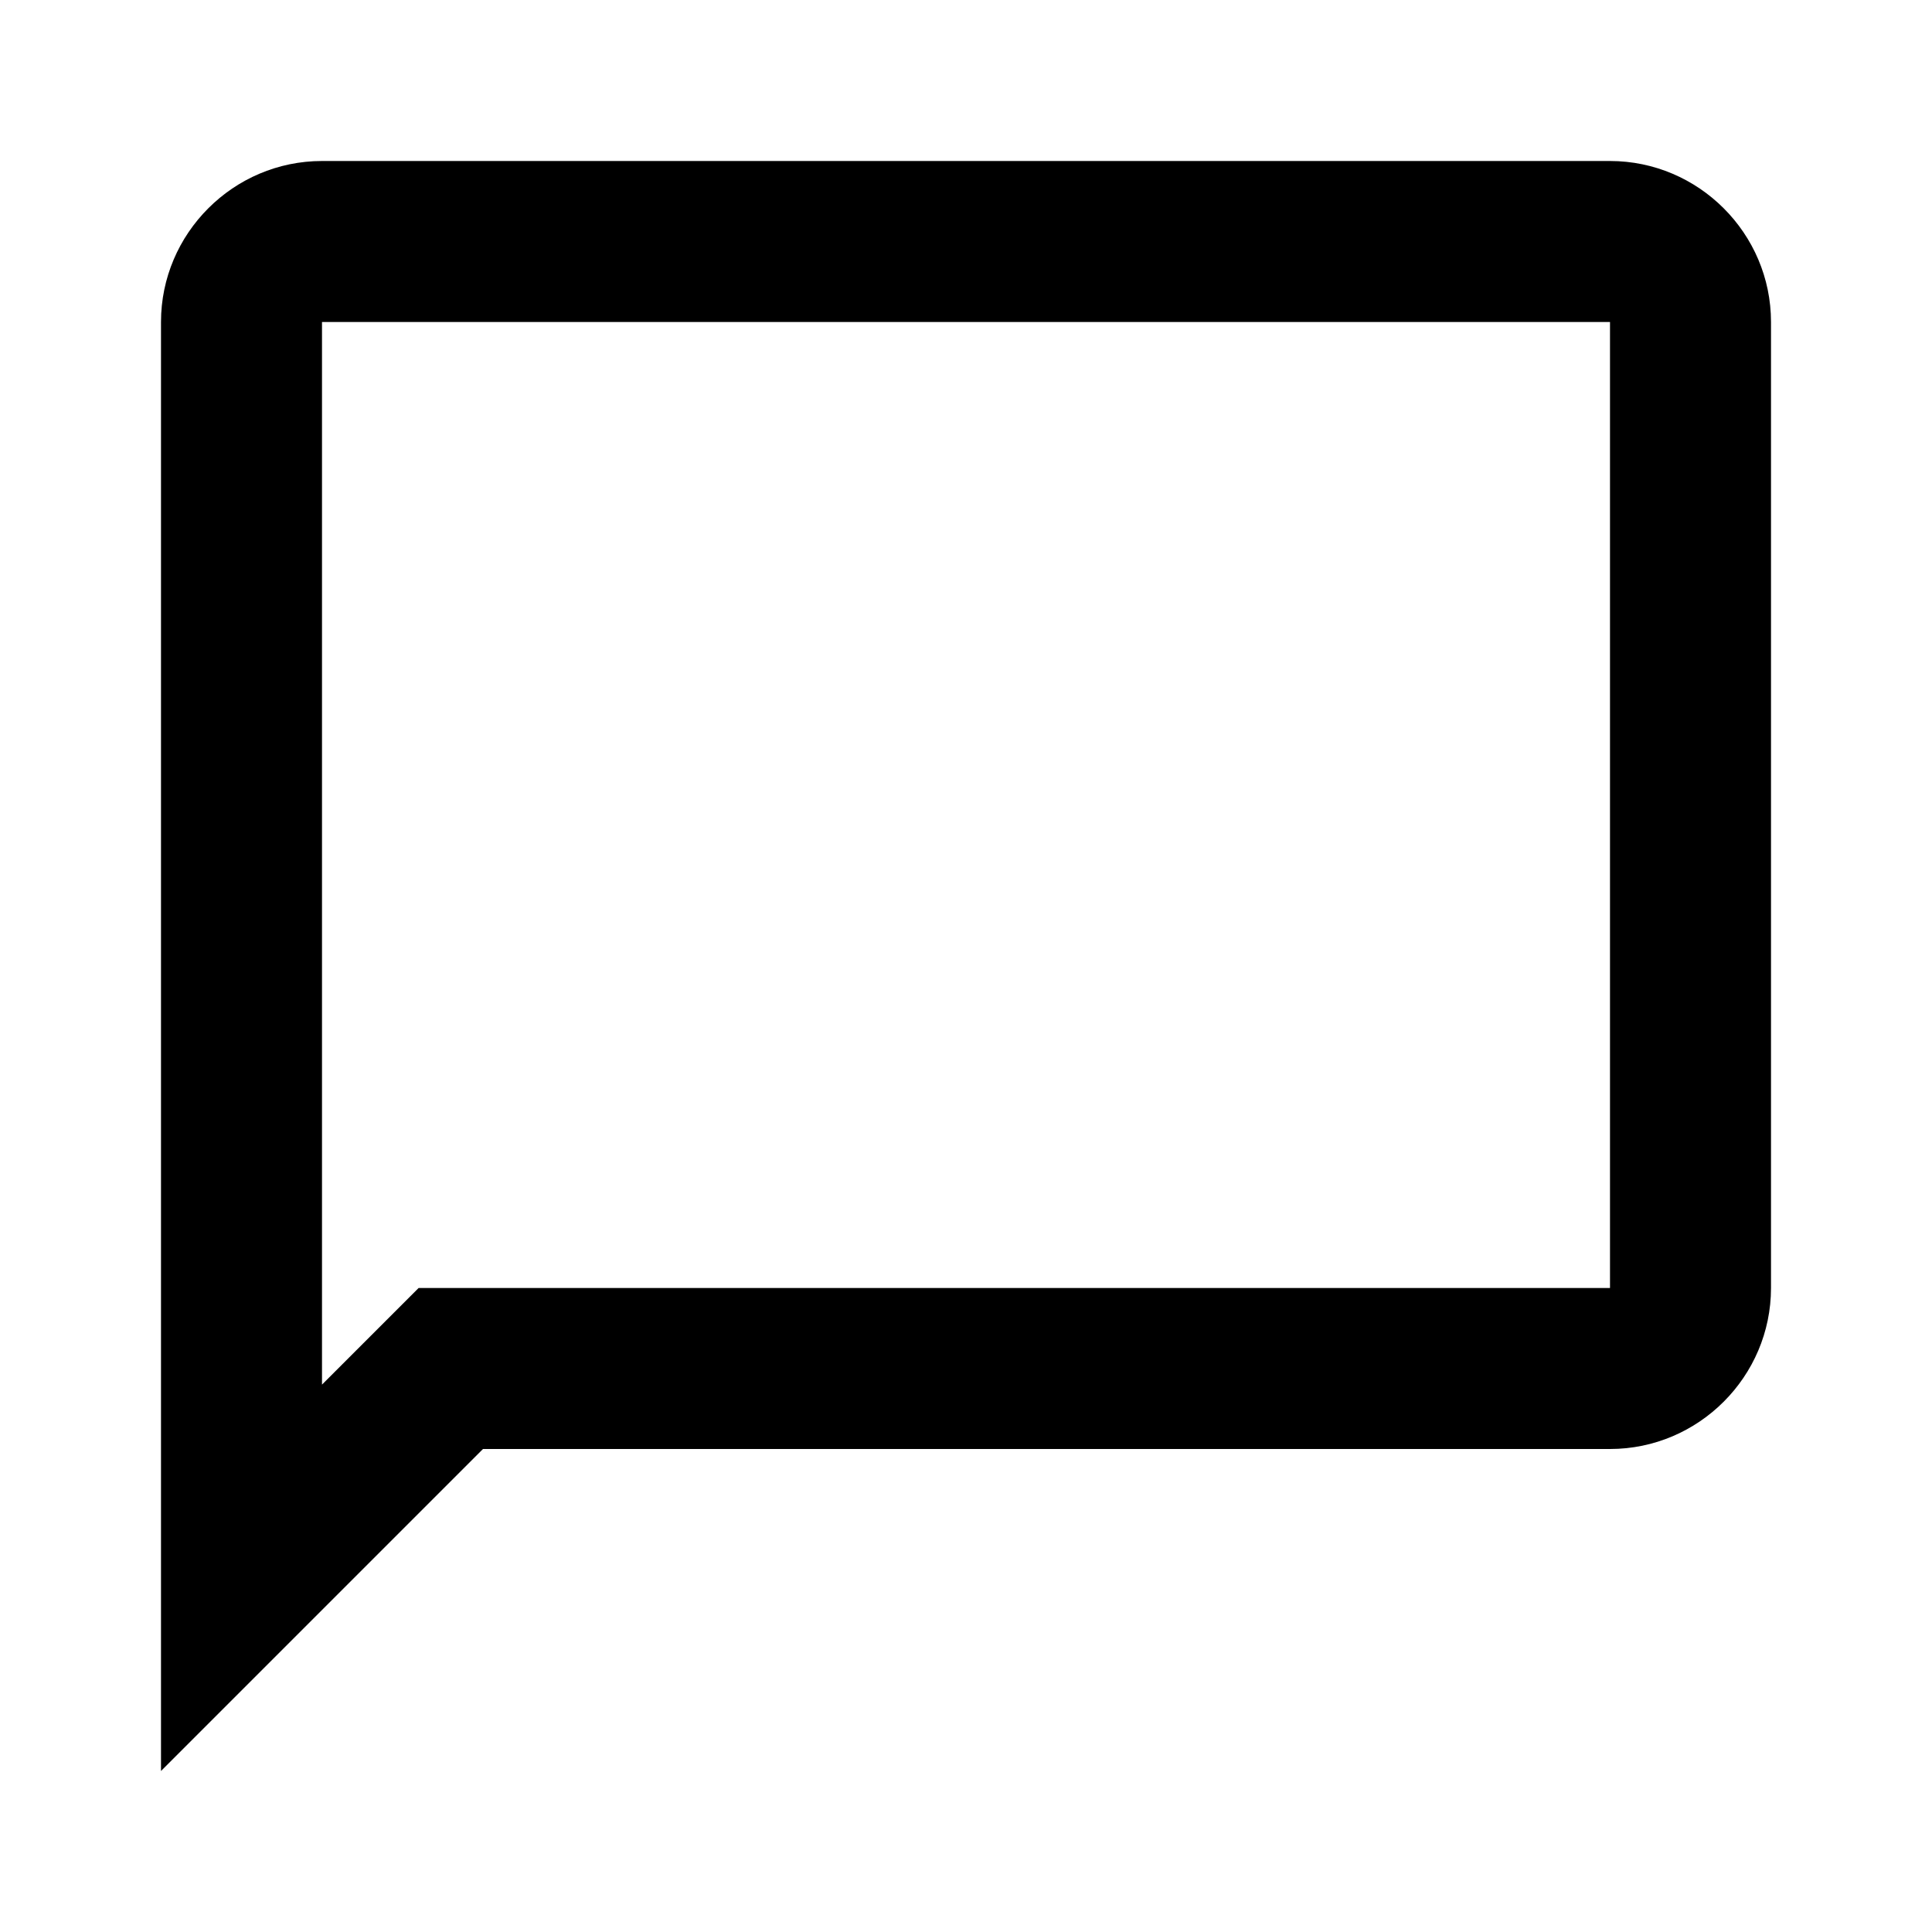
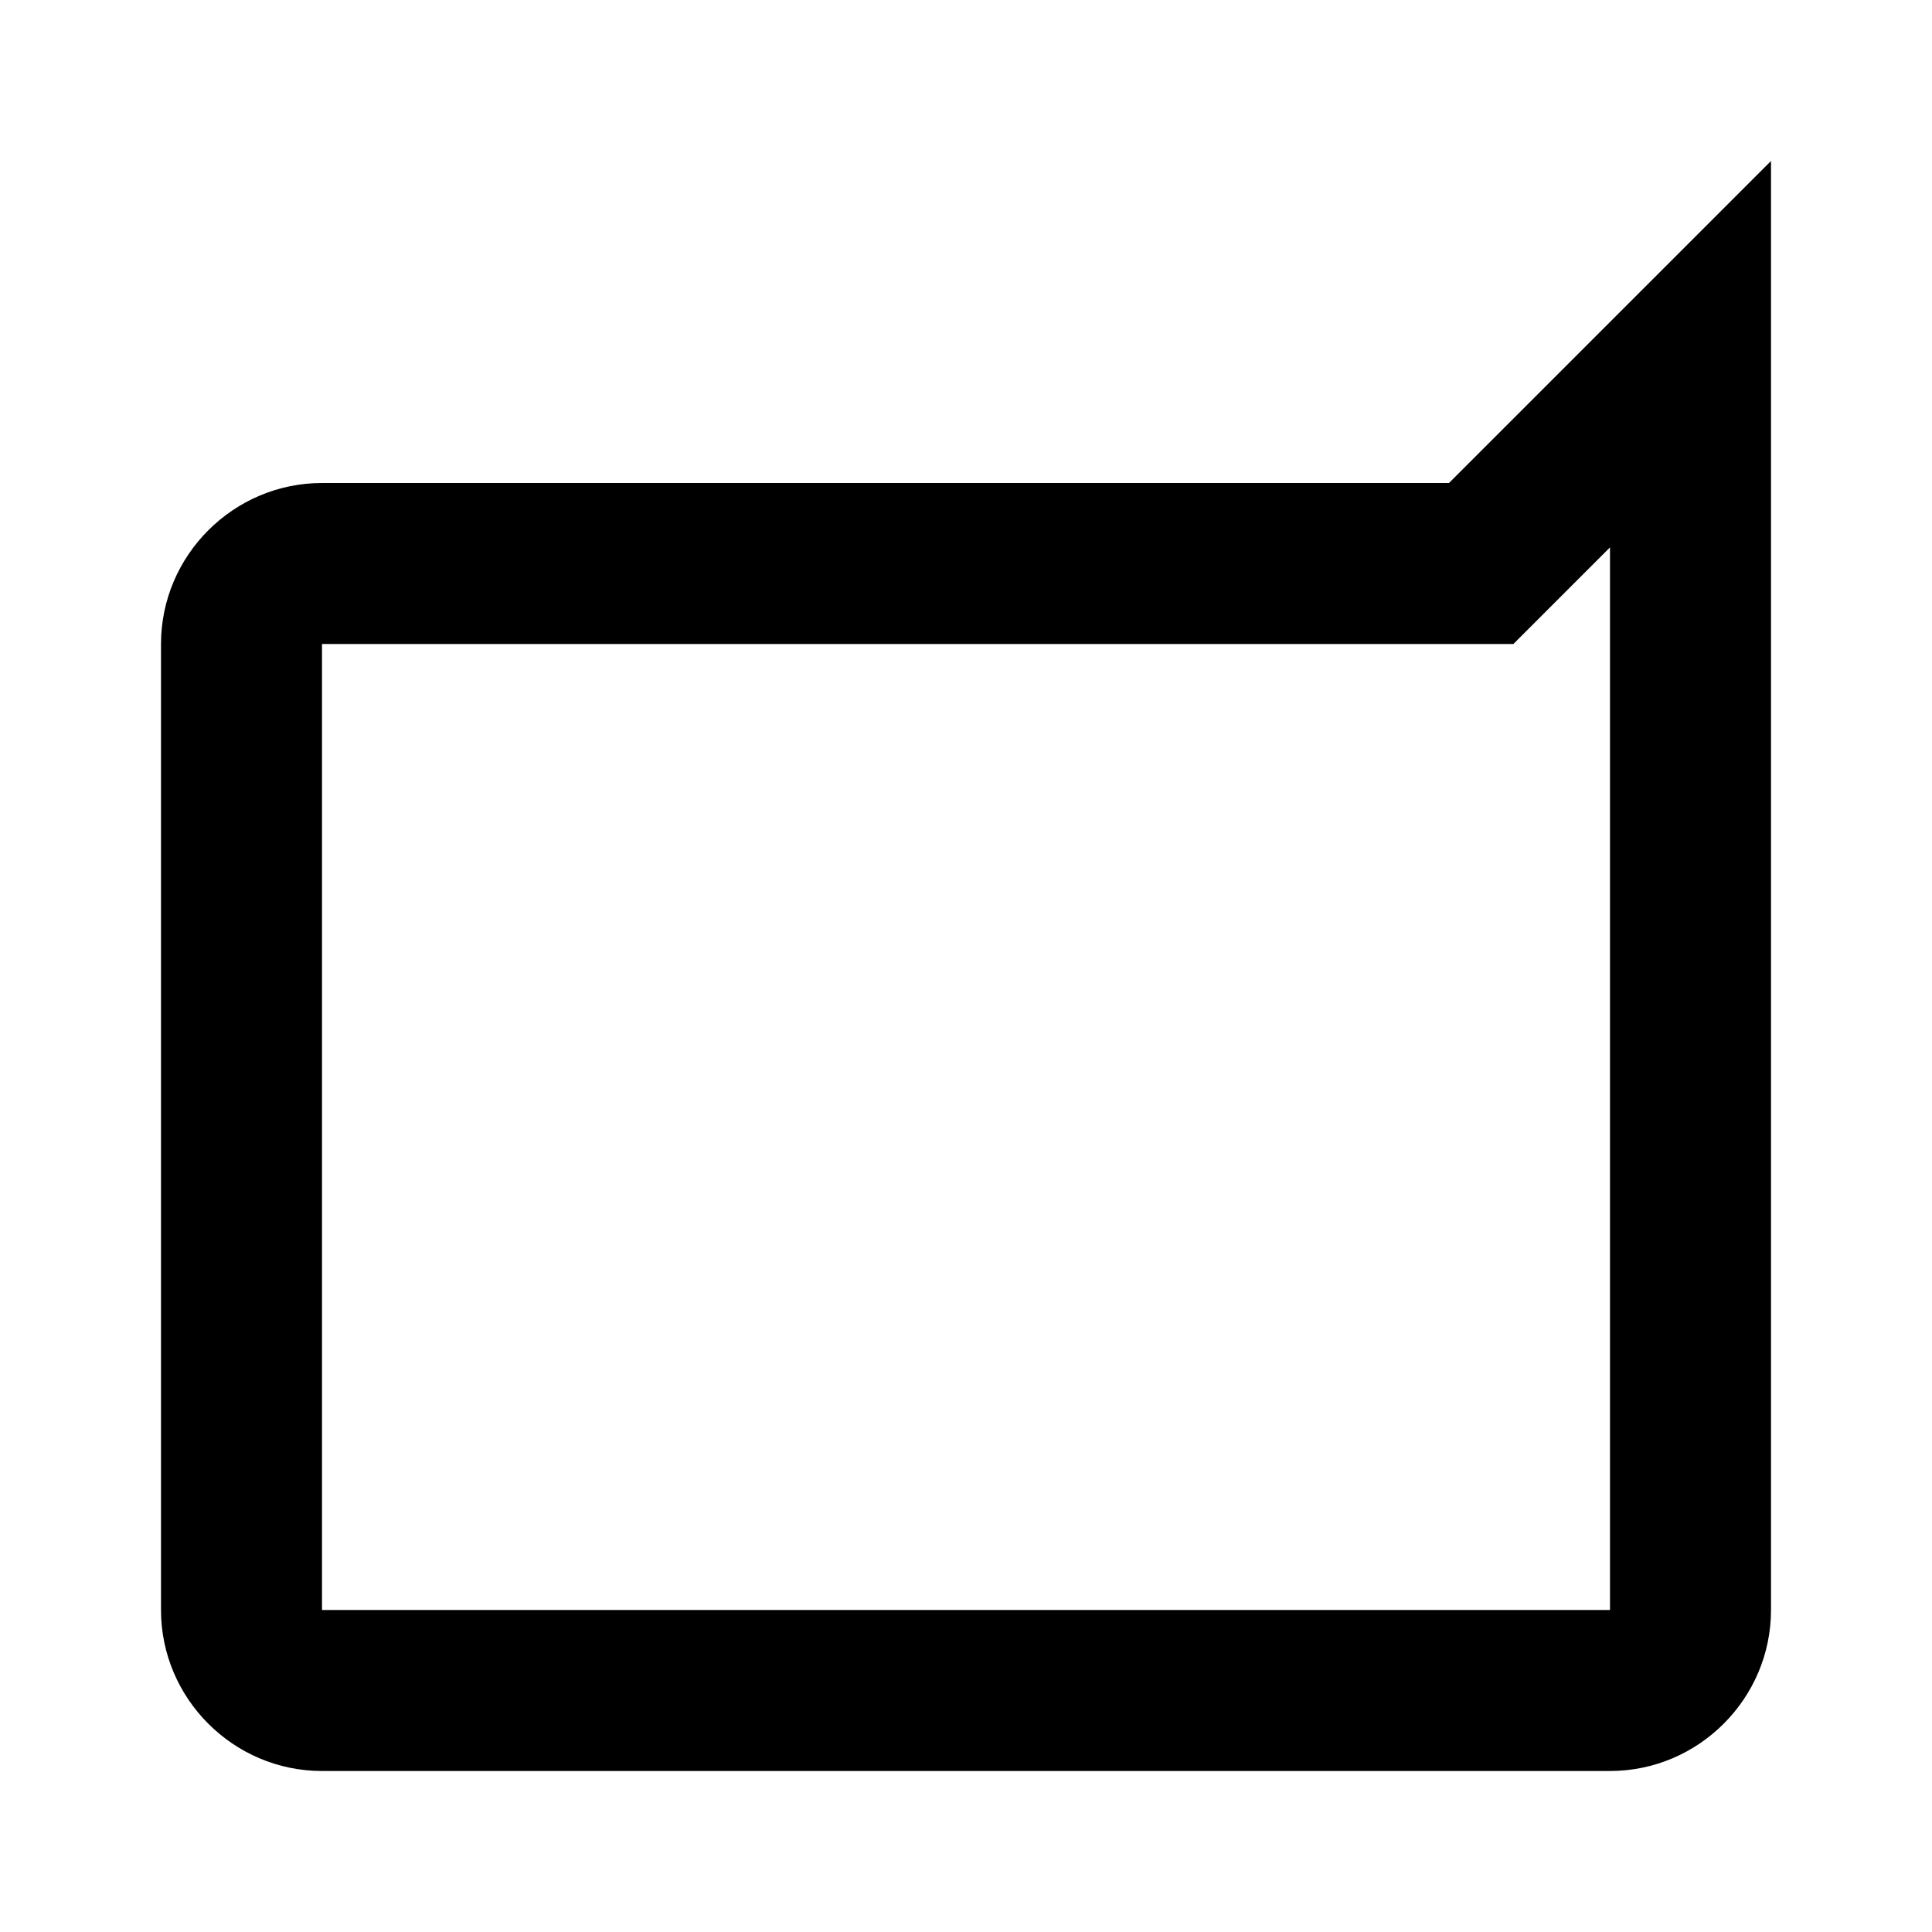
- <svg xmlns="http://www.w3.org/2000/svg" version="1.1" width="24" height="24" viewBox="0 0 24 24">
-   <path d="M20 2H4C2.9 2 2 2.9 2 4V22L6 18H20C21.1 18 22 17.1 22 16V4C22 2.9 21.1 2 20 2M20 16H5.2L4 17.2V4H20V16Z" />
+ <svg xmlns="http://www.w3.org/2000/svg" version="1.1" width="24" height="24" viewBox="0 0 24 24" id="svg4">
+   <defs id="defs8" />
+   <path d="m 4,22 h 16 c 1.1,0 2,-0.9 2,-2 V 2 L 18,6 H 4 C 2.9,6 2,6.9 2,8 v 12 c 0,1.1 0.9,2 2,2 M 4,8 H 18.8 L 20,6.8 V 20 H 4 Z" id="path2" />
</svg>
